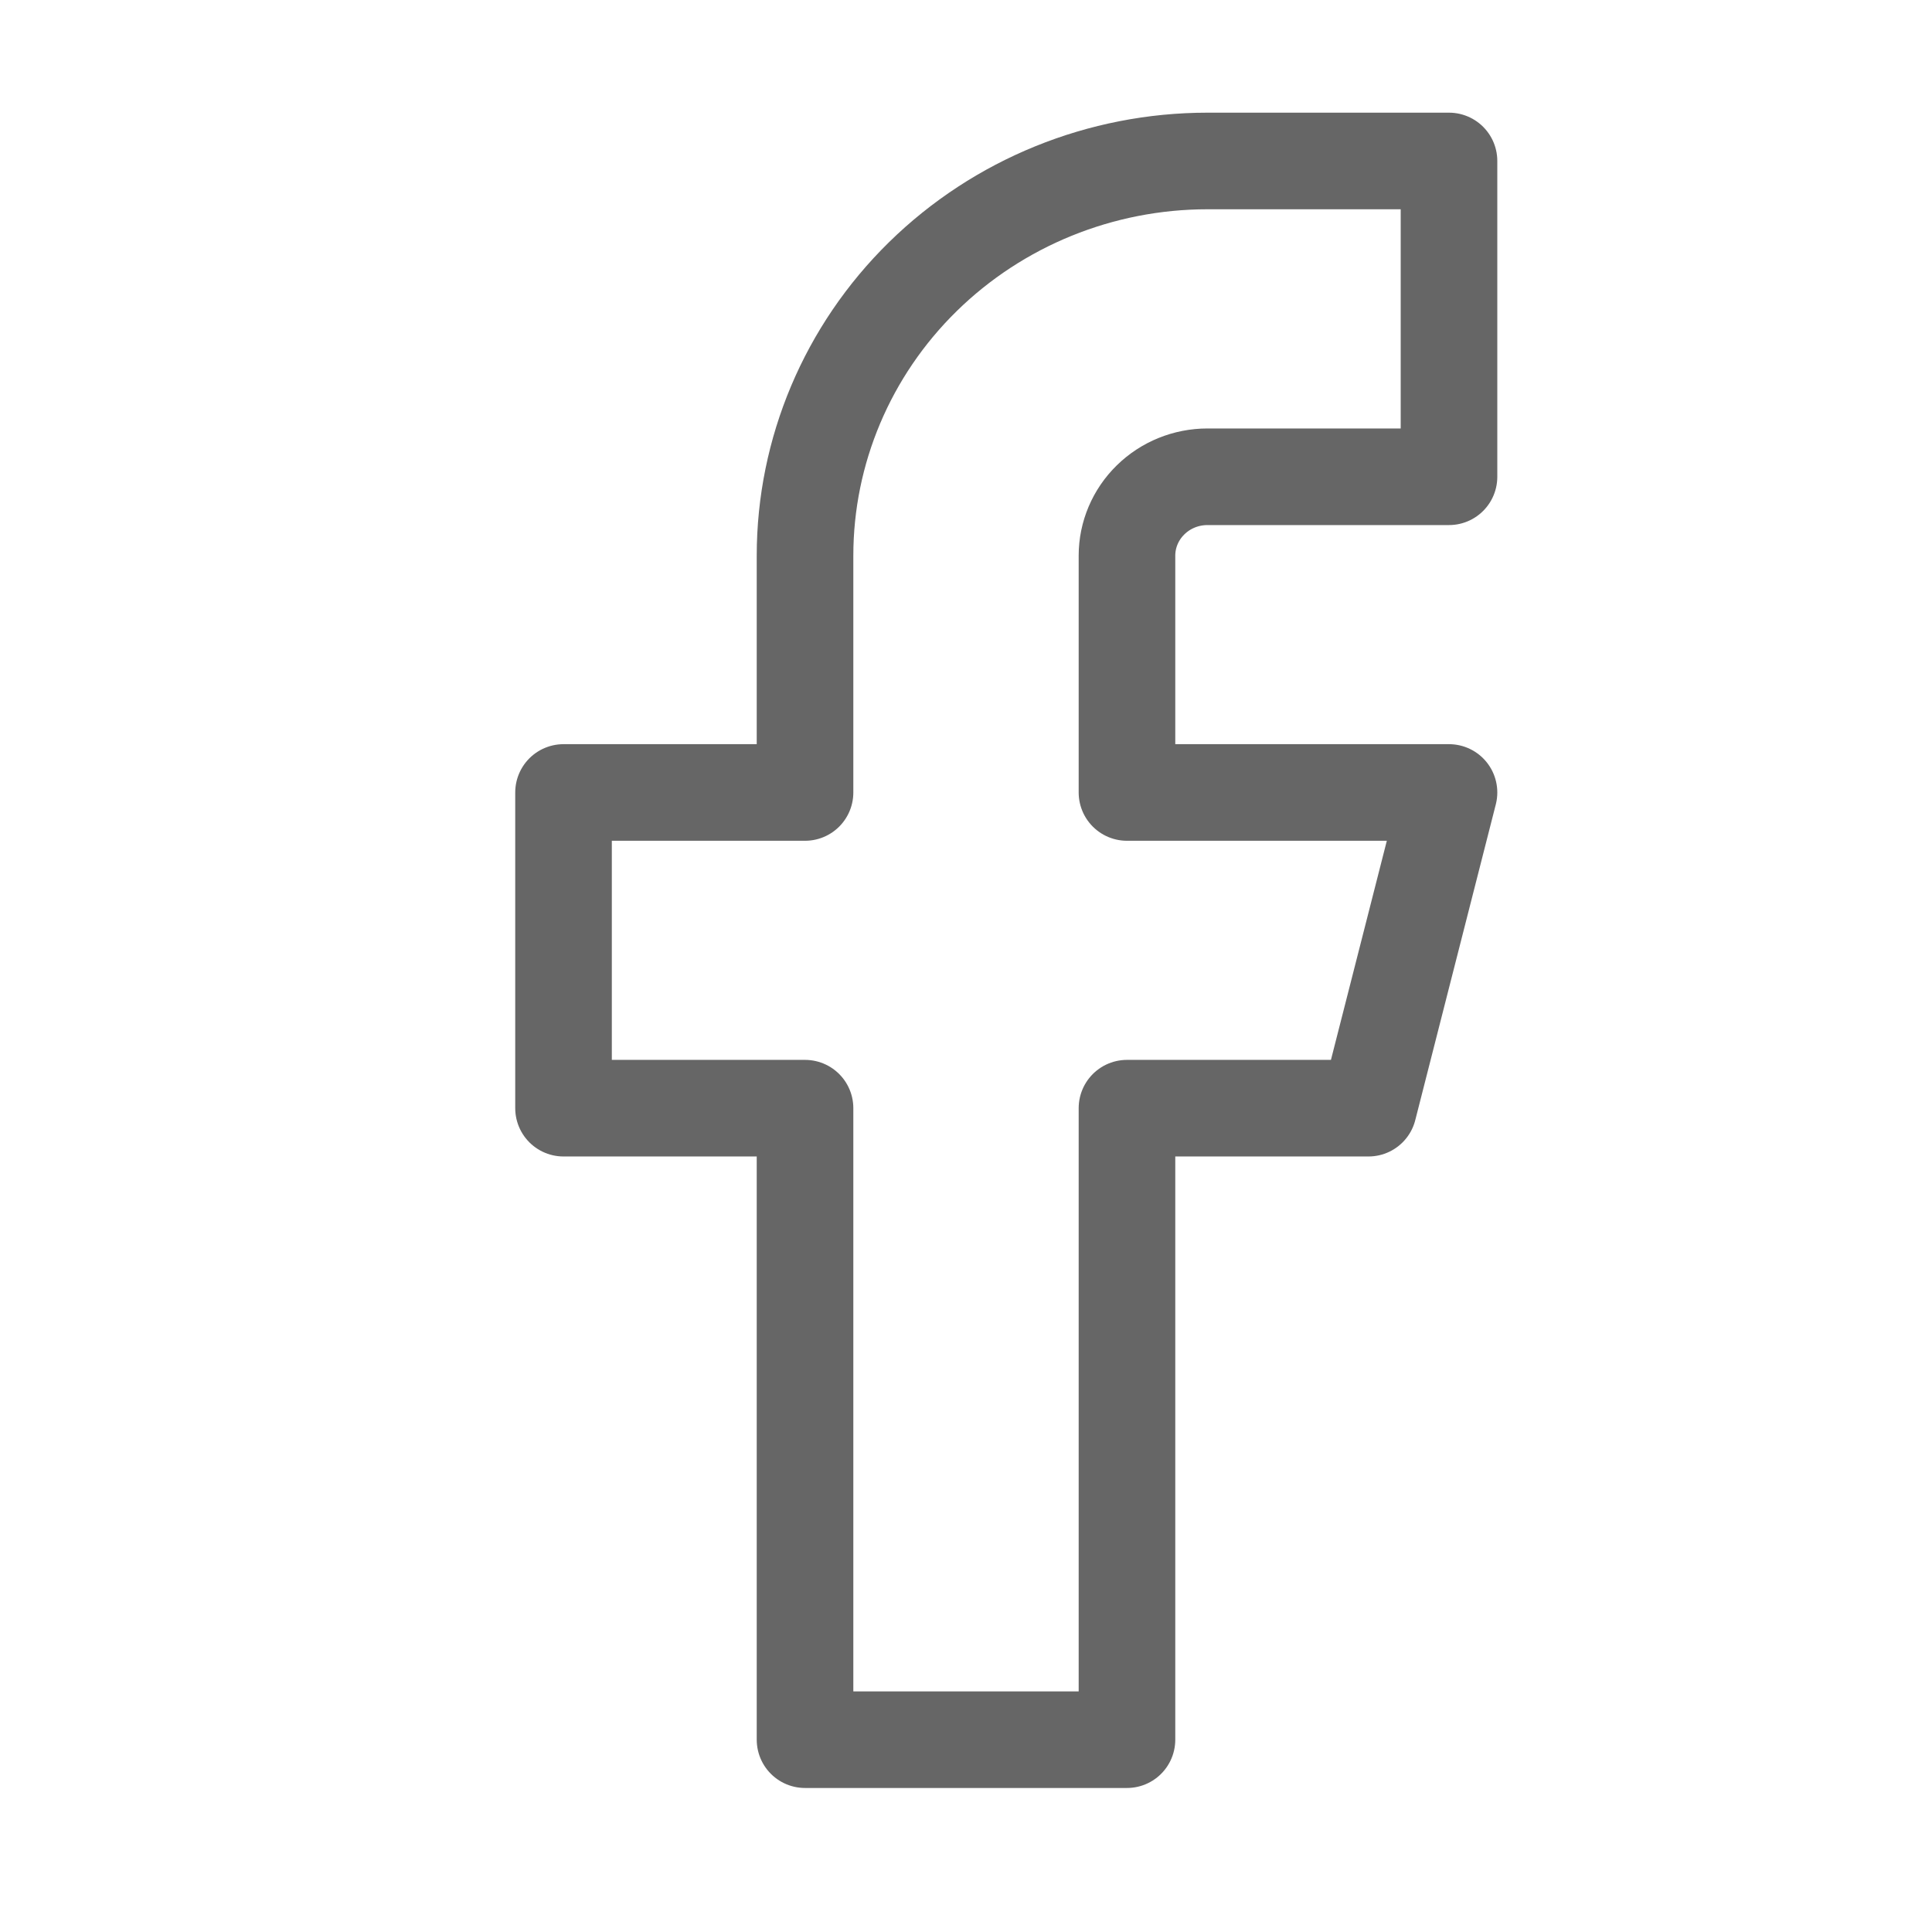
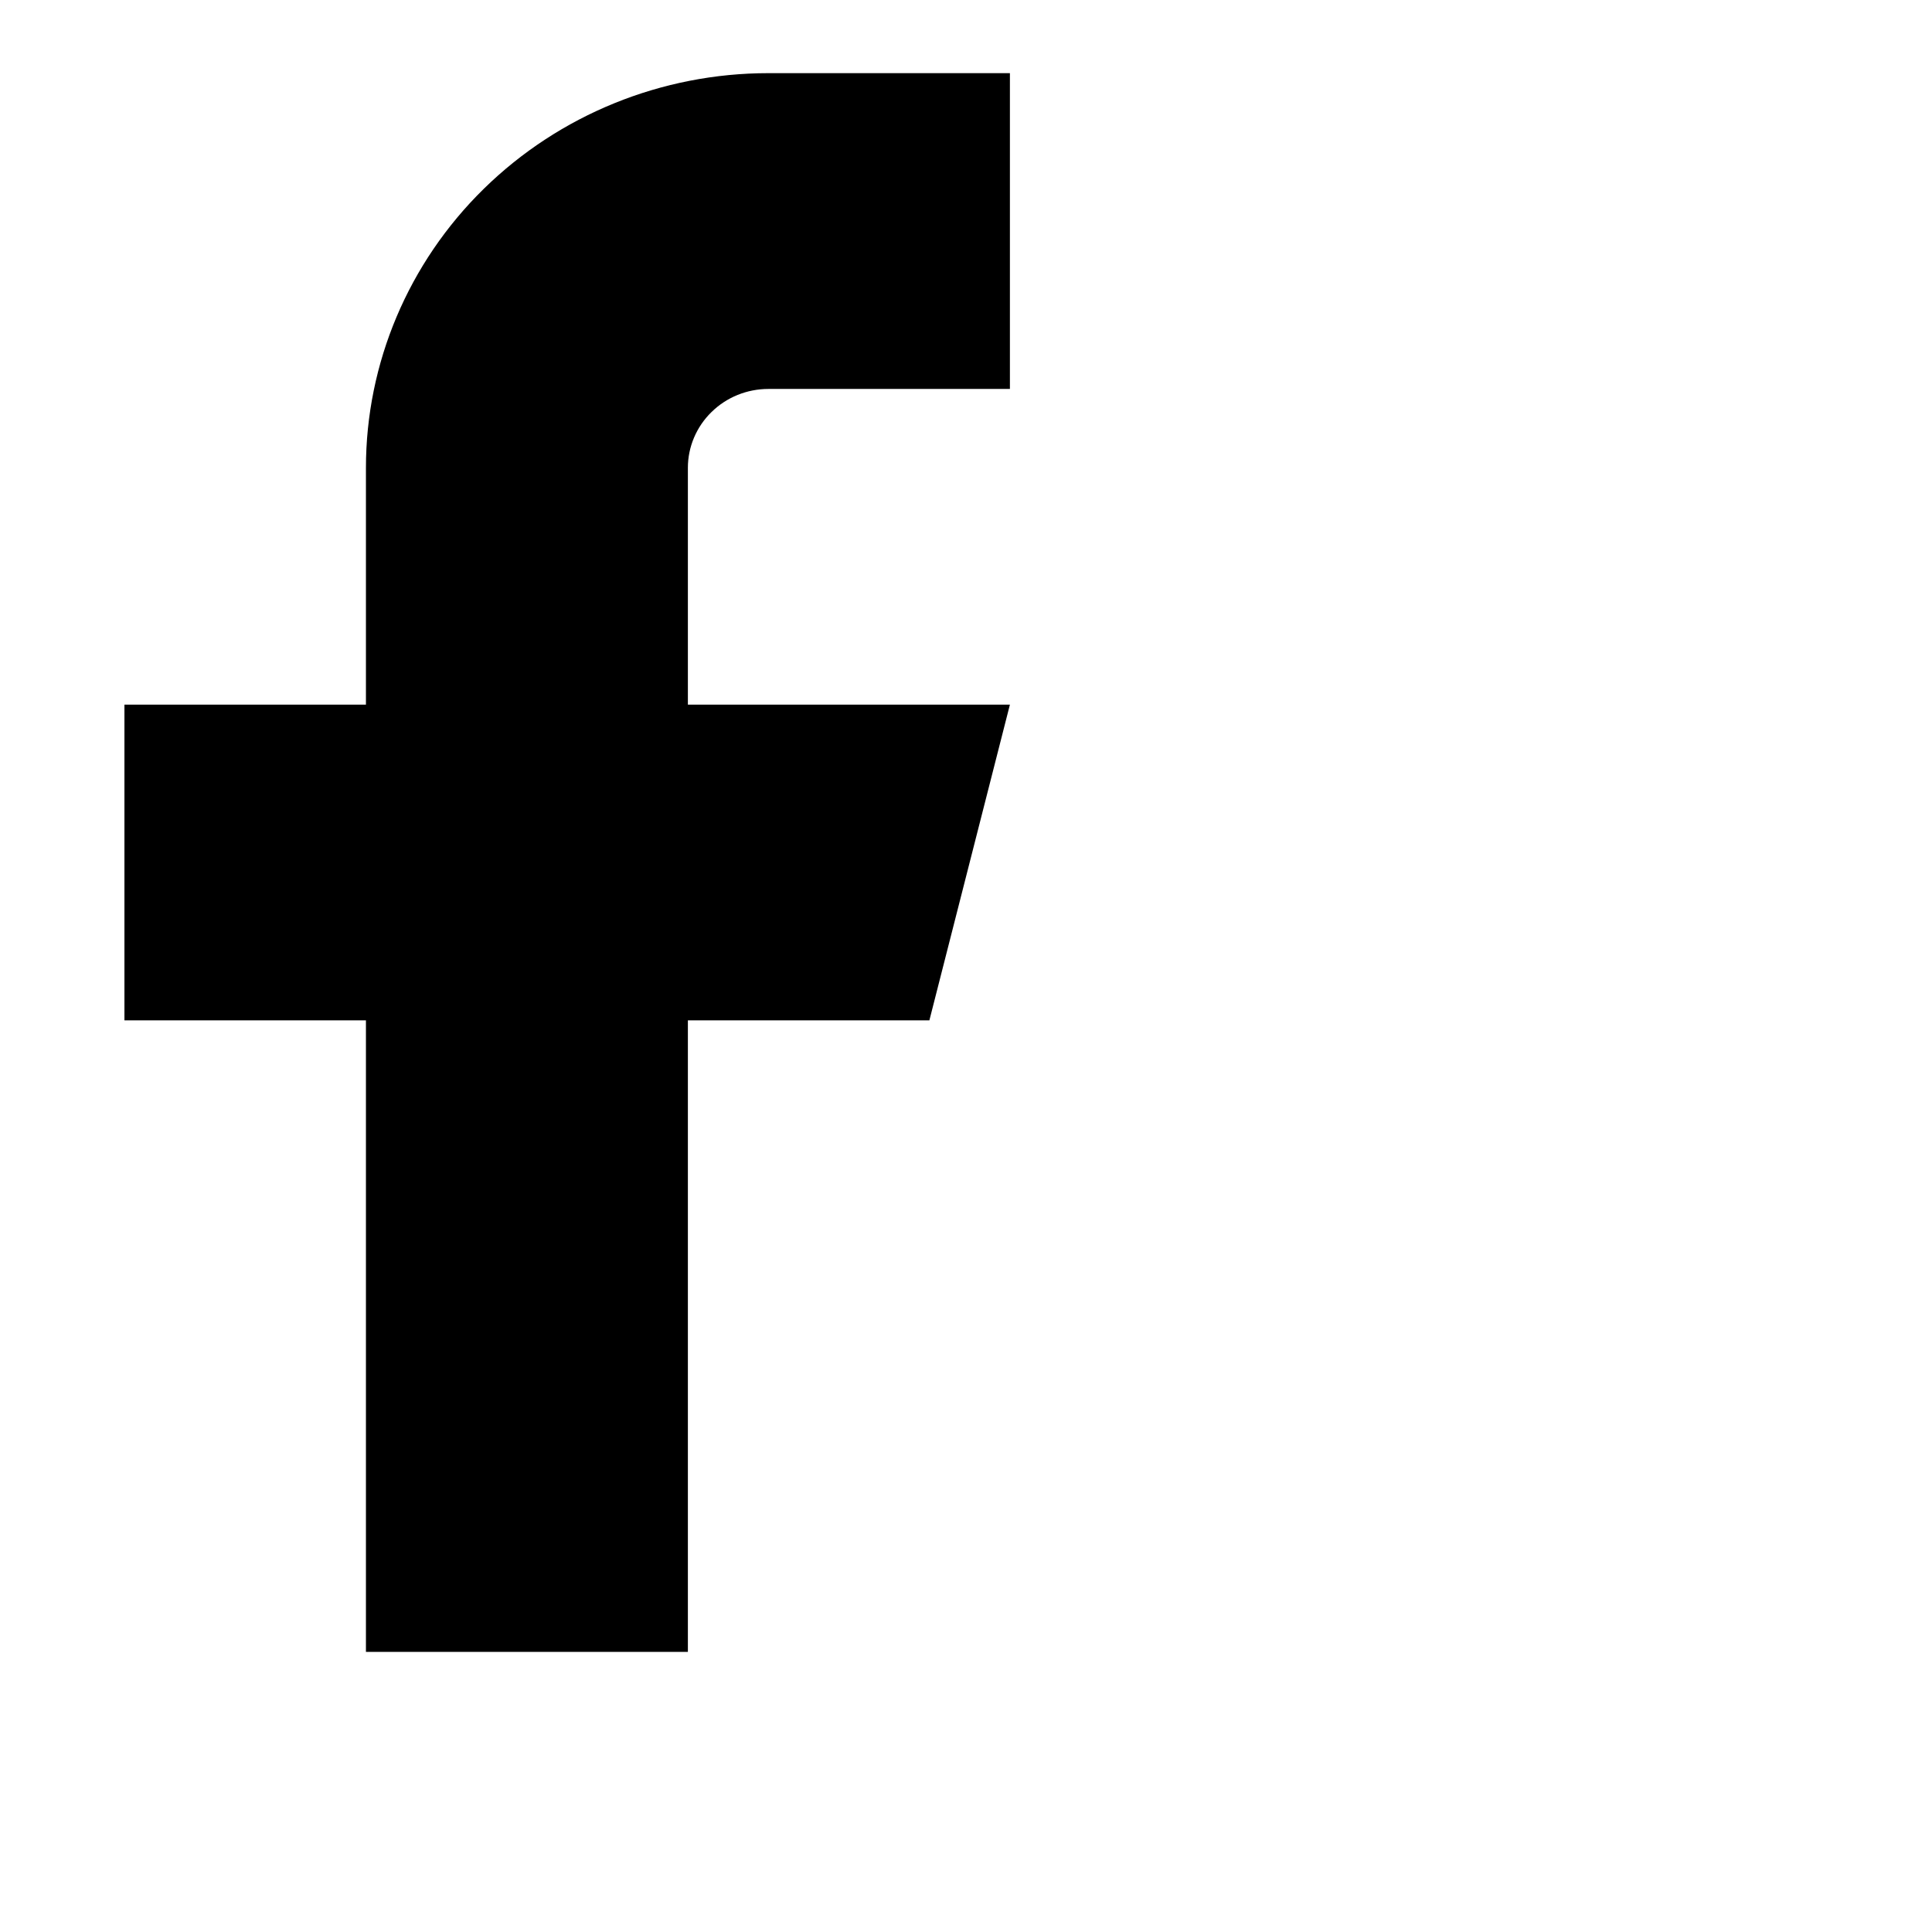
- <svg xmlns="http://www.w3.org/2000/svg" width="22" height="22" viewBox="0 0 22 22" fill="none">
-   <path d="M16.5 1.833H13.75C12.534 1.833 11.369 2.307 10.509 3.15C9.65 3.992 9.167 5.136 9.167 6.327V9.024H6.417V12.619H9.167V19.81H12.833V12.619H15.583L16.5 9.024H12.833V6.327C12.833 6.089 12.93 5.86 13.102 5.692C13.274 5.523 13.507 5.429 13.75 5.429H16.5V1.833Z" stroke="#666666" stroke-width="1.1" stroke-linecap="round" stroke-linejoin="round" />
+ <svg xmlns="http://www.w3.org/2000/svg" viewBox="0 0 22 22">
+   <path d="M11.5 0.833H8.75C7.534 0.833 6.369 1.307 5.509 2.15C4.65 2.992 4.167 4.136 4.167 5.327V8.024H1.417V11.619H4.167V18.81H7.833V11.619H10.583L11.5 8.024H7.833V5.327C7.833 5.089 7.93 4.86 8.102 4.692C8.274 4.523 8.507 4.429 8.75 4.429H11.5V0.833Z" />
</svg>
